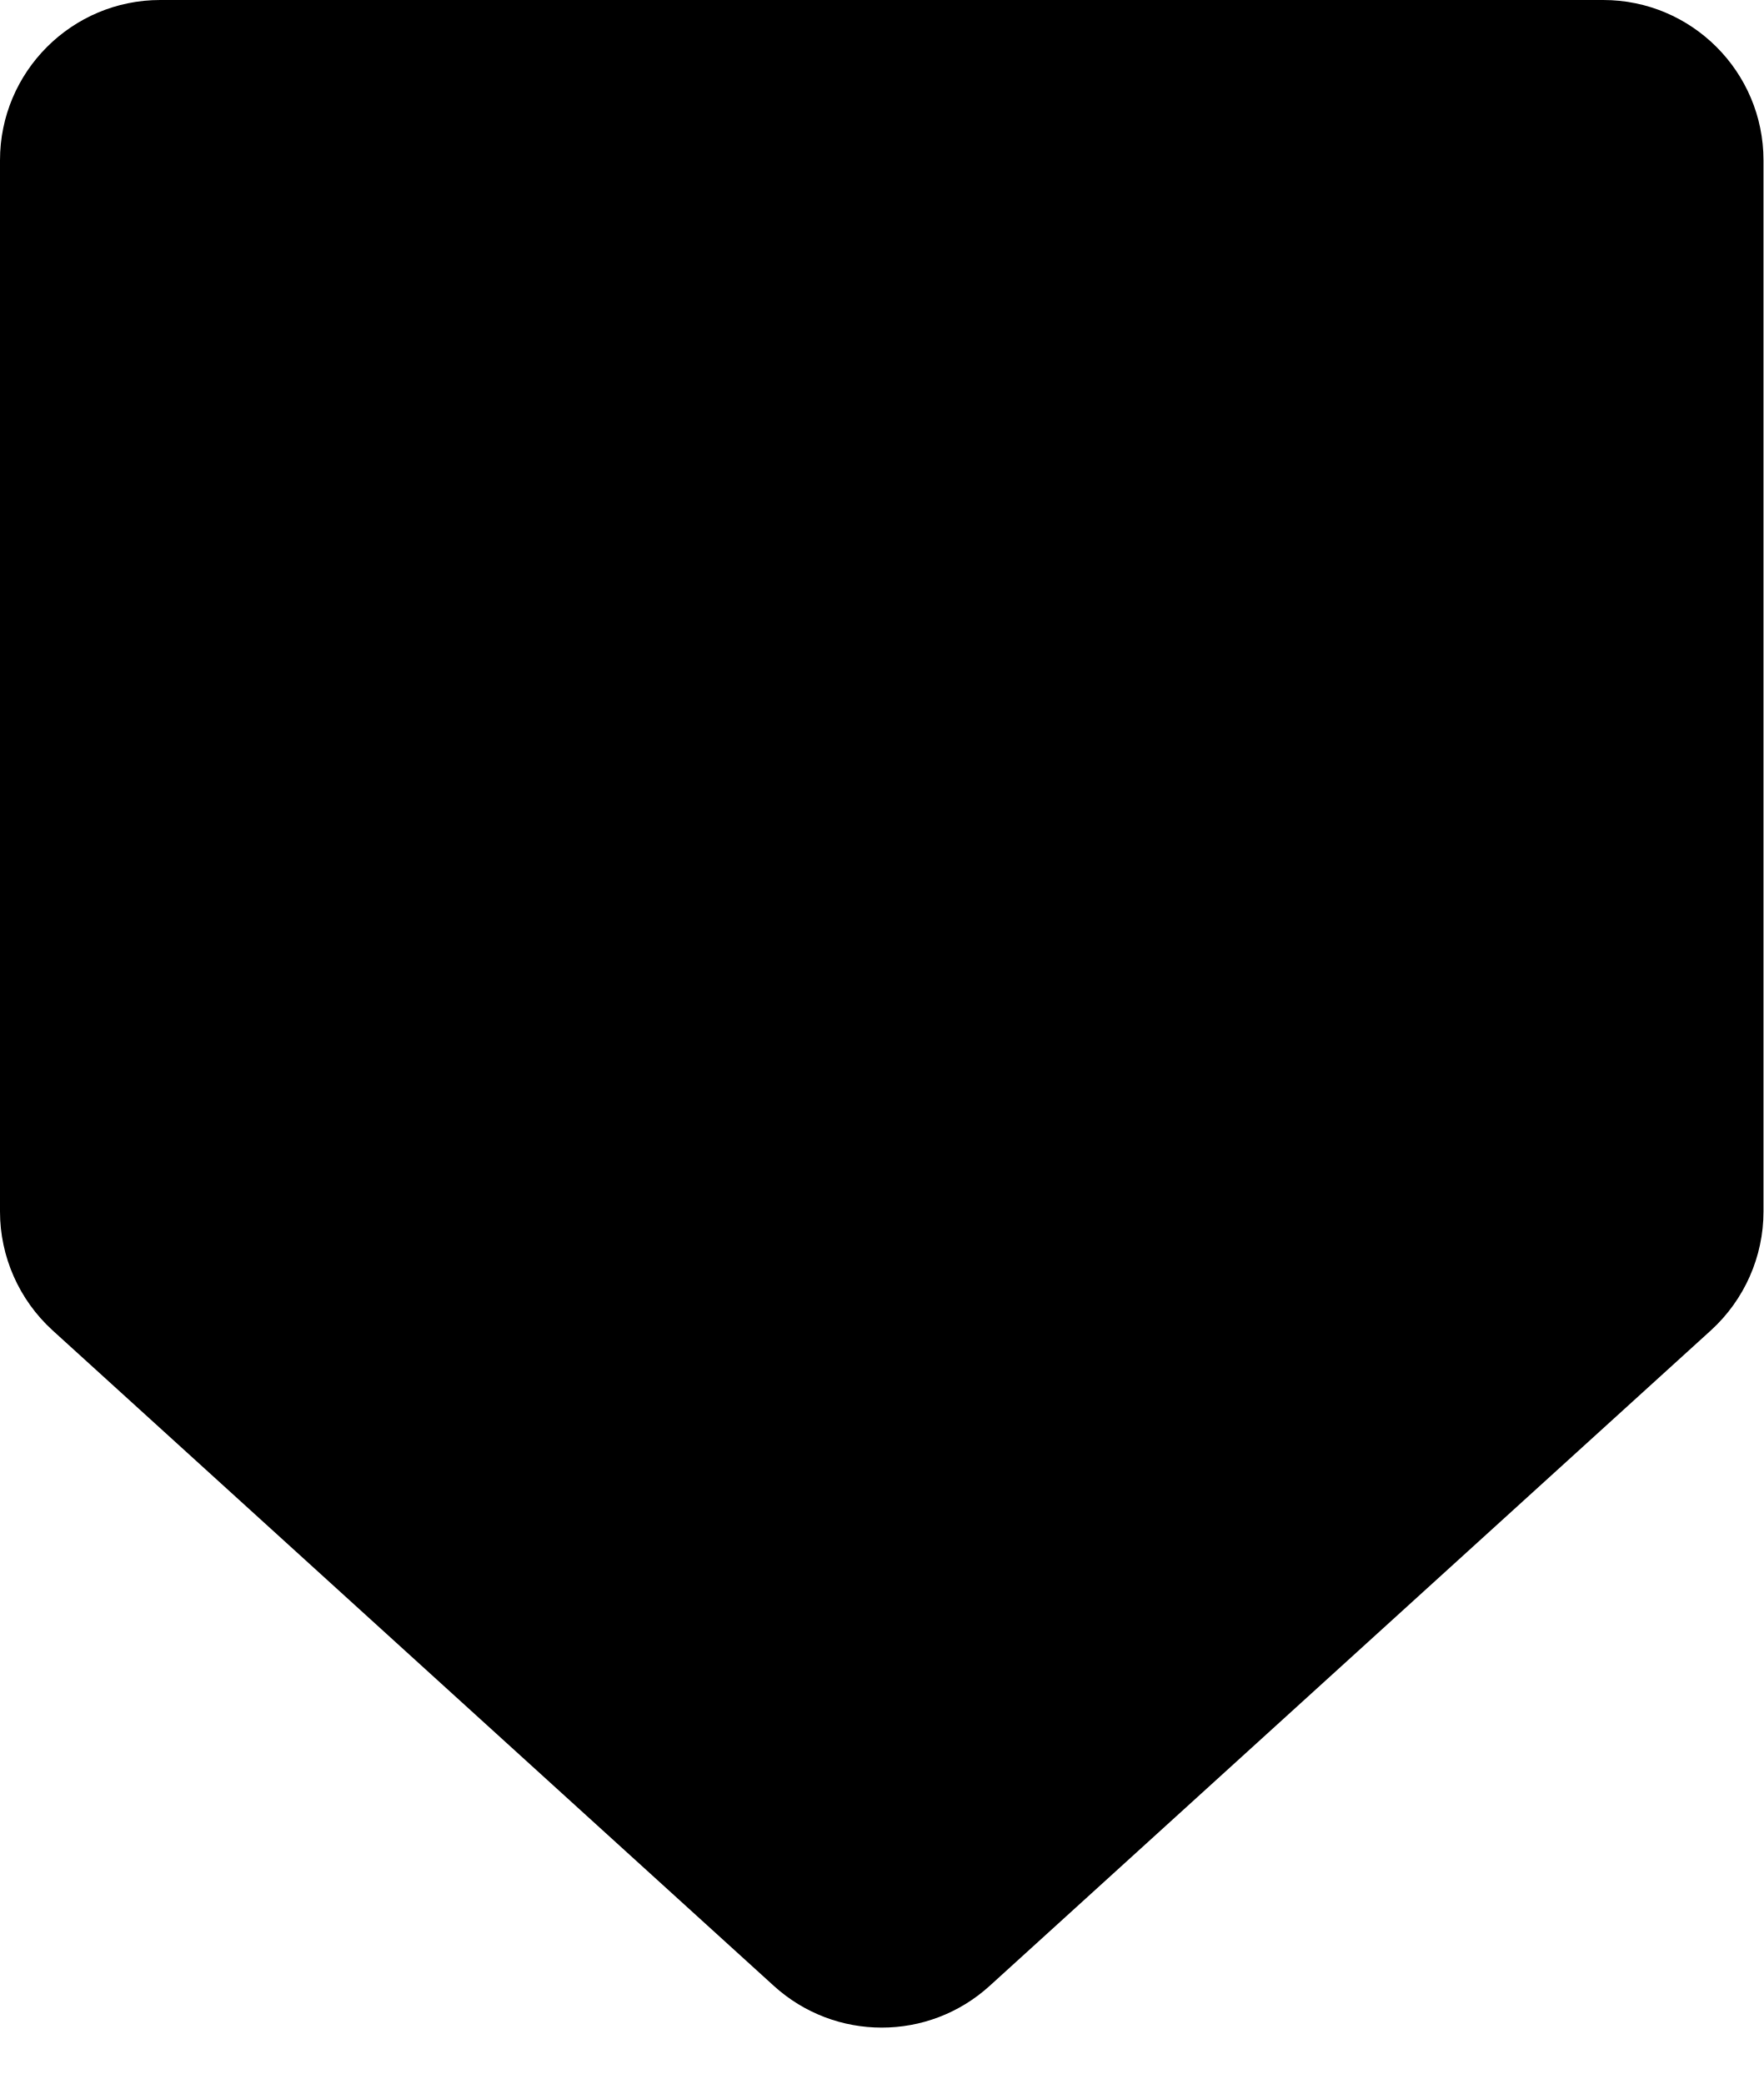
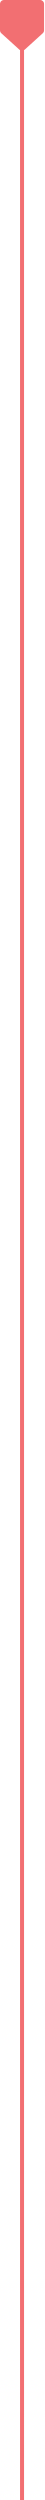
- <svg xmlns="http://www.w3.org/2000/svg" width="11" height="13" viewBox="0 0 11 13">
-   <path fill="#000" fill-rule="evenodd" d="M1,3.51067486e-16 L10,3.51067486e-16 L10,4.4408921e-16 C10.552,-6.38418645e-16 11,0.448 11,1 L11,7.558 L11,7.558 C11,7.839 10.881,8.108 10.673,8.298 L6.173,12.388 L6.173,12.388 C5.791,12.735 5.209,12.735 4.827,12.388 L0.327,8.298 L0.327,8.298 C0.119,8.108 -1.99209284e-15,7.839 -1.77635684e-15,7.558 L-6.9388939e-17,1 L0,1 C-6.76353751e-17,0.448 0.448,1.01453063e-16 1,0 Z" />
+ <svg xmlns="http://www.w3.org/2000/svg" width="11" height="624" viewBox="0 0 11 624">
+   <path fill="#F26F72" fill-rule="evenodd" d="M6,12.515 L6,624 L5,624 L5,12.515 C4.939,12.48 4.881,12.437 4.827,12.388 L0.327,8.298 C0.119,8.108 -1.99209284e-15,7.839 -1.77635684e-15,7.558 L-6.9388939e-17,1 C-6.76353751e-17,0.448 0.448,1.01453063e-16 1,3.51067486e-16 L10,3.51067486e-16 C10.552,-6.38418645e-16 11,0.448 11,1 L11,7.558 C11,7.839 10.881,8.108 10.673,8.298 L6.173,12.388 C6.119,12.437 6.061,12.48 6,12.515 Z" />
</svg>
